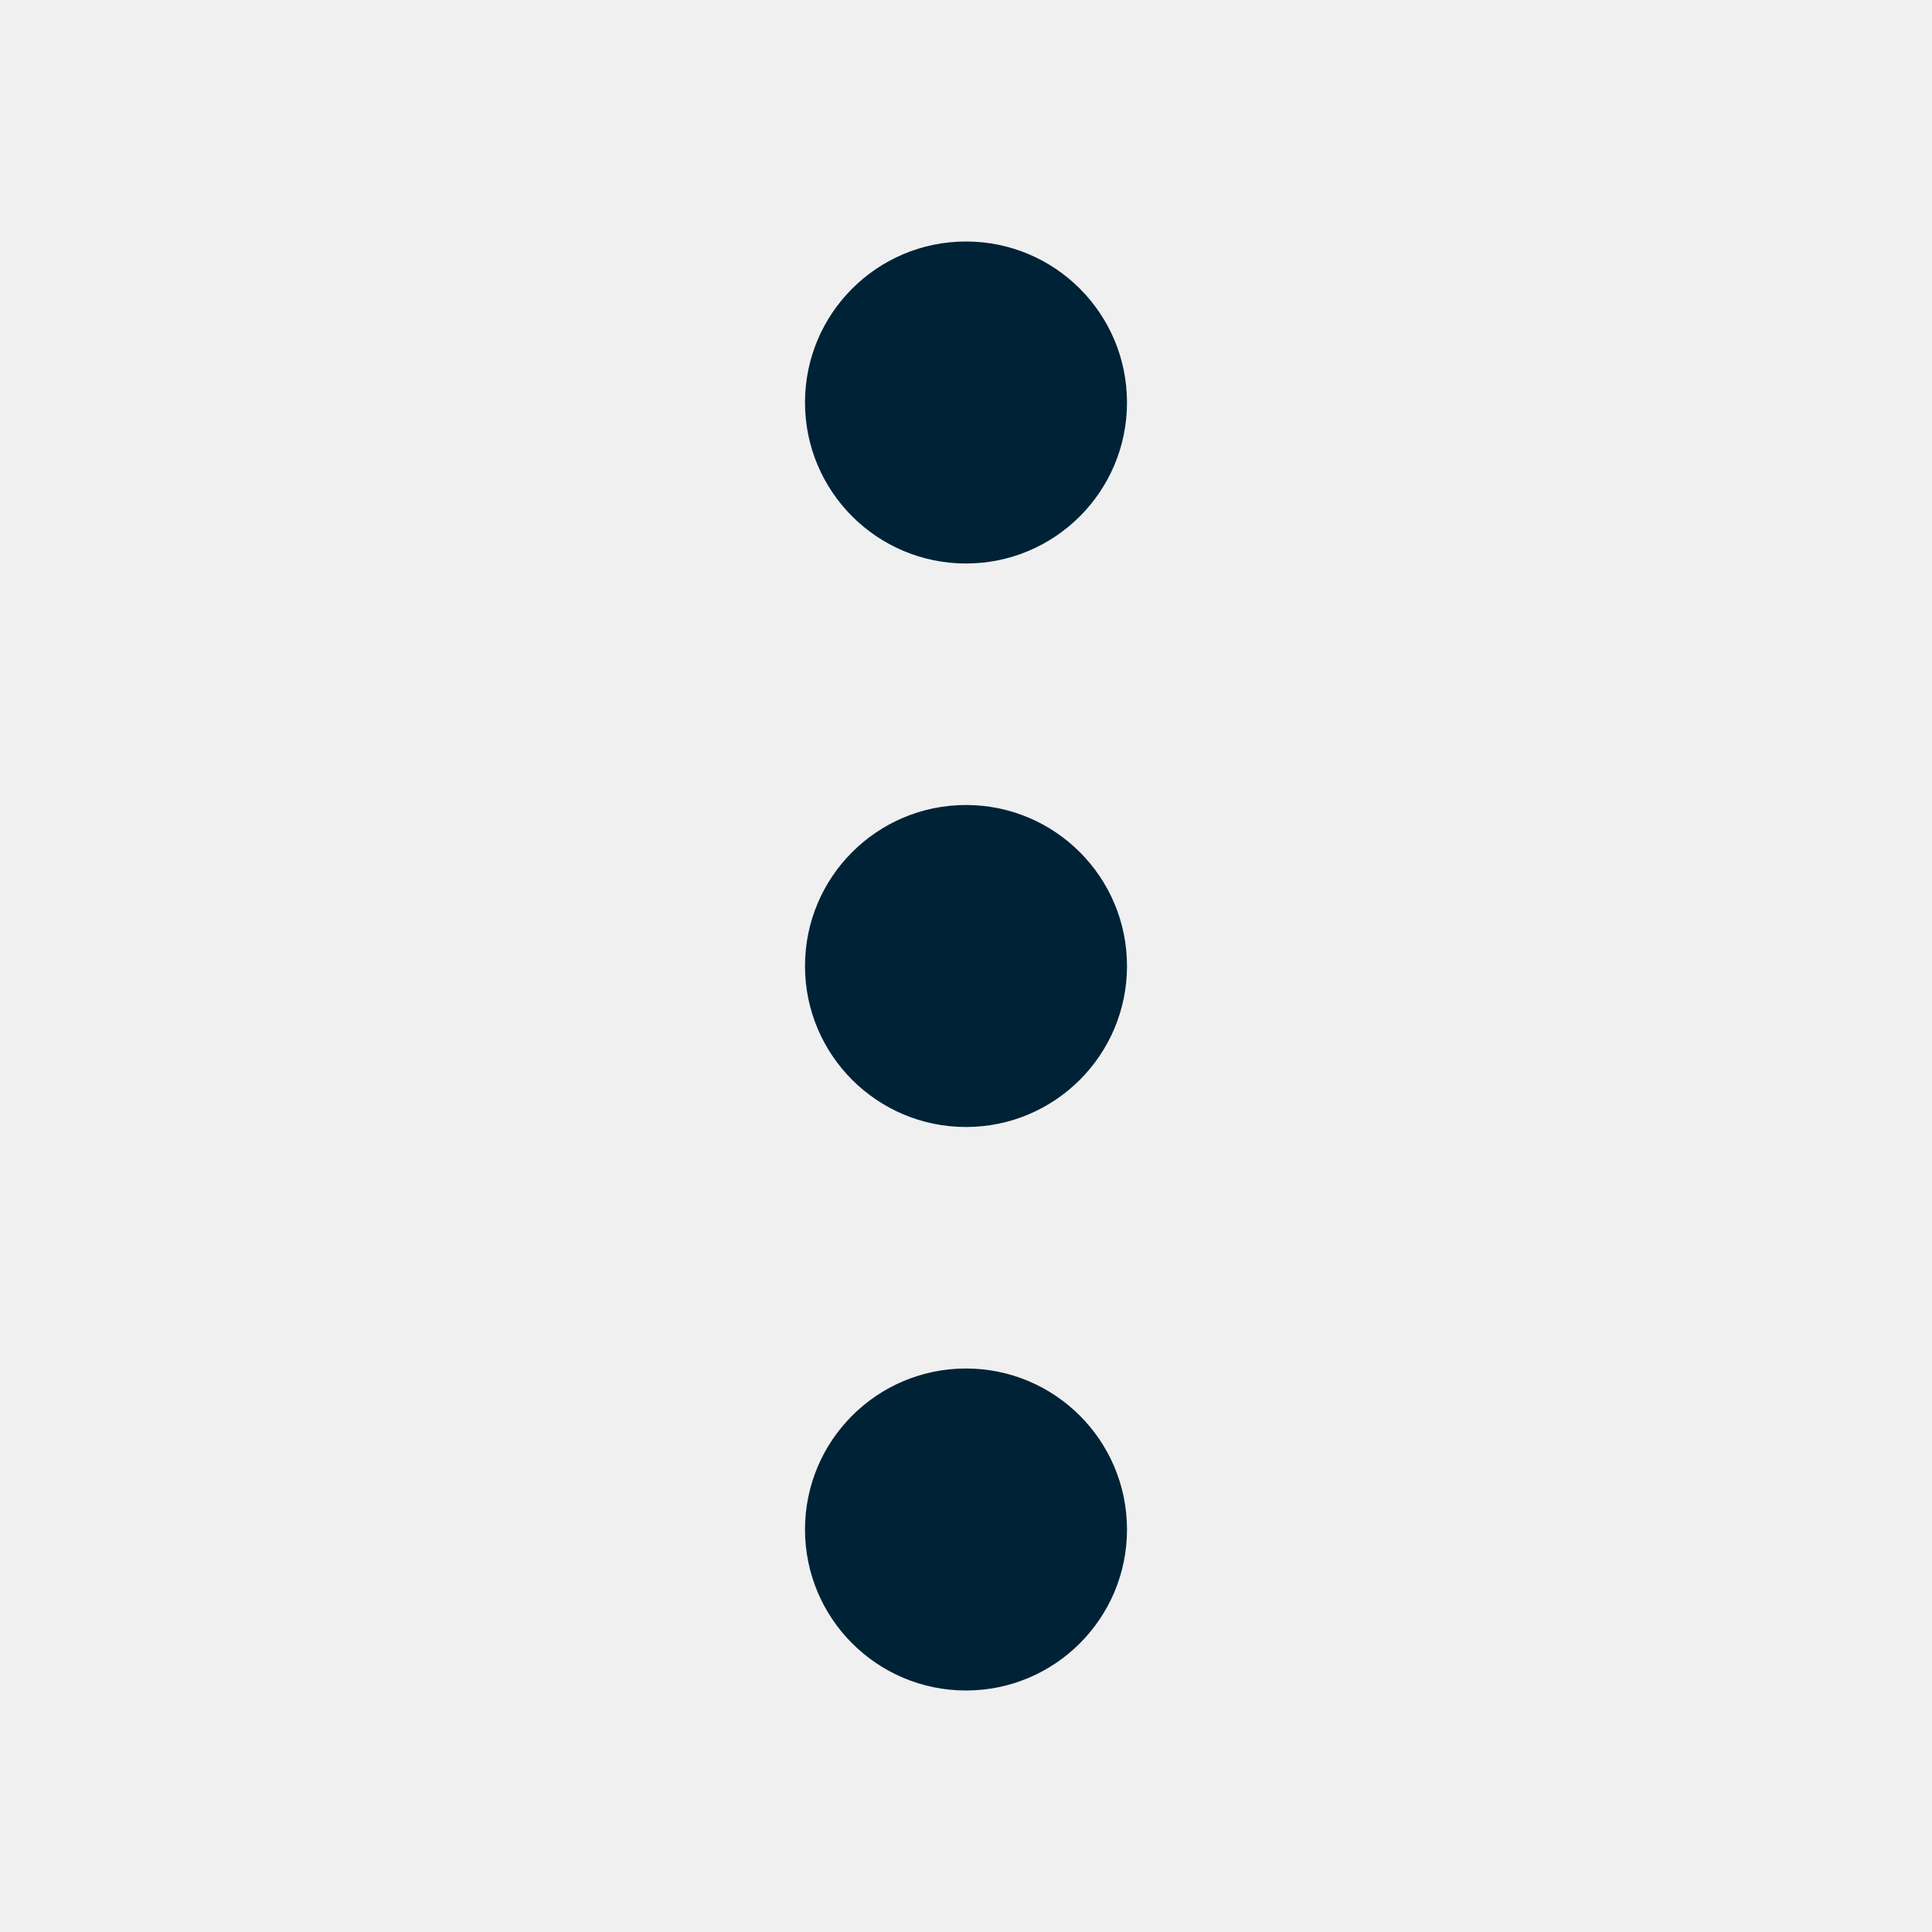
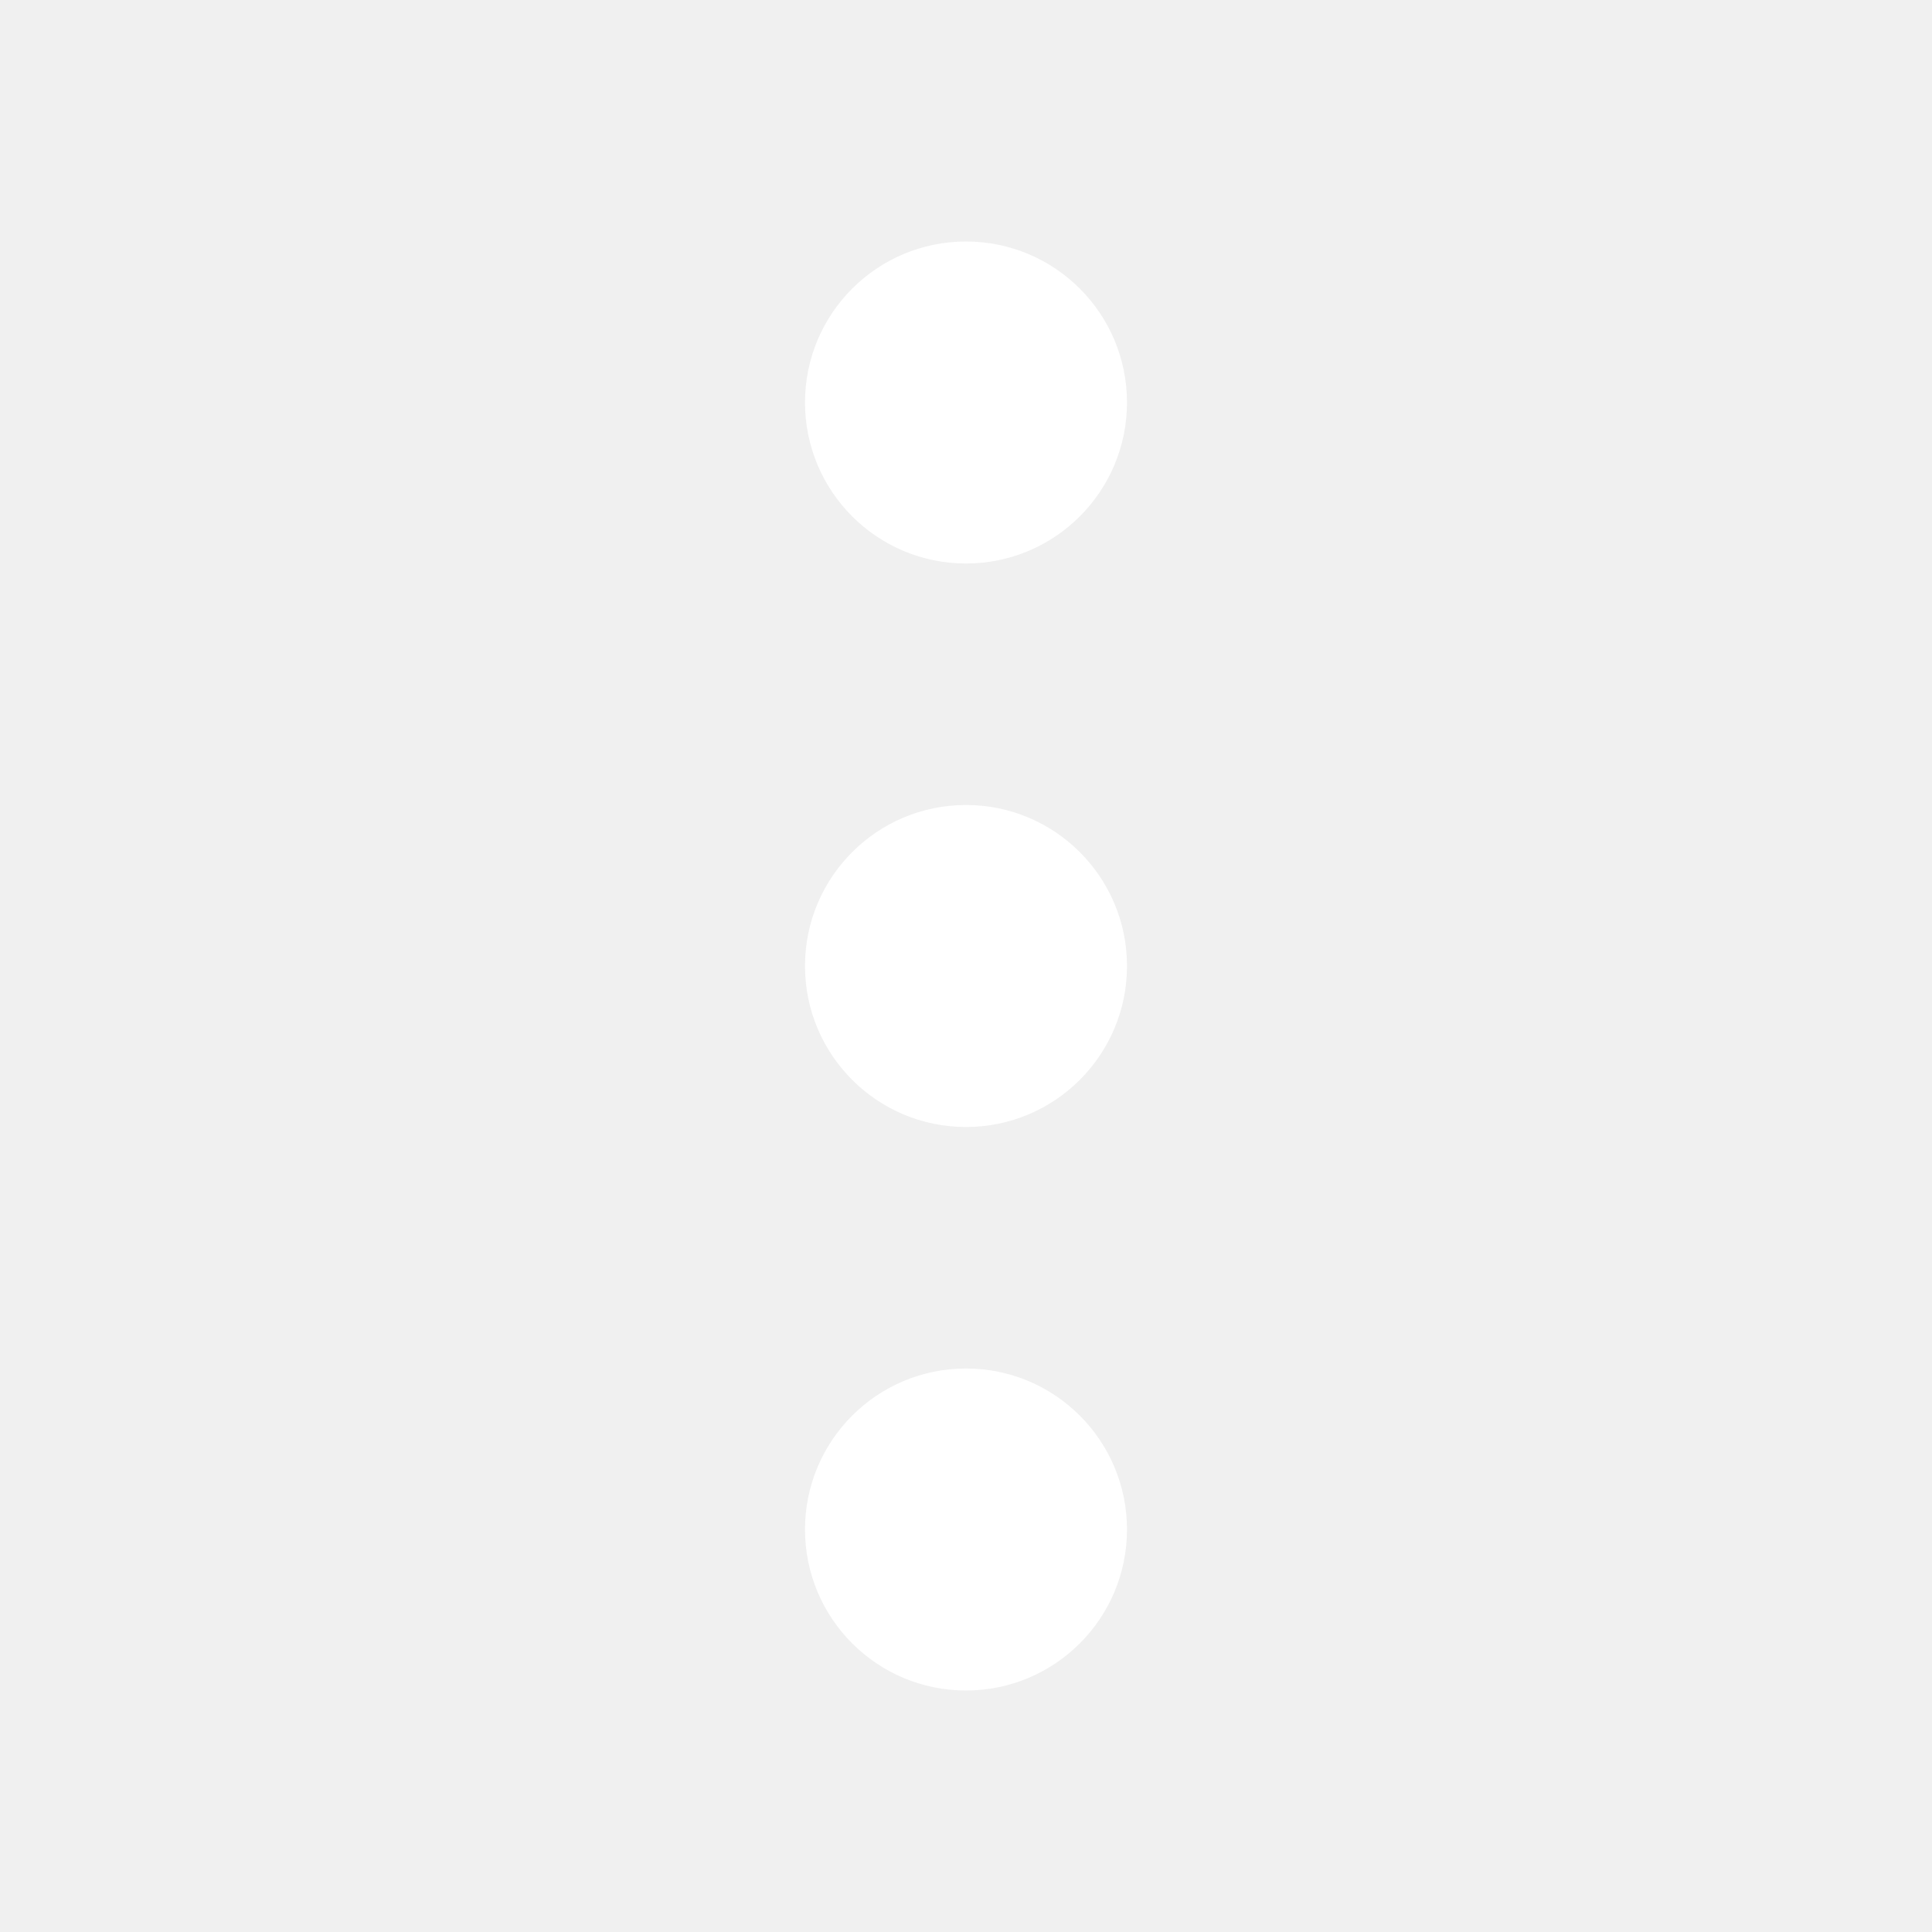
<svg xmlns="http://www.w3.org/2000/svg" width="1200pt" height="1200pt" version="1.1" viewBox="0 0 1200 1200">
-   <g fill="#002236">
+   <g fill="#ffffff">
    <path d="m700 250c0 55.227-44.773 100-100 100s-100-44.773-100-100 44.773-100 100-100 100 44.773 100 100" />
    <path d="m700 600c0 55.227-44.773 100-100 100s-100-44.773-100-100 44.773-100 100-100 100 44.773 100 100" />
    <path d="m700 950c0 55.227-44.773 100-100 100s-100-44.773-100-100 44.773-100 100-100 100 44.773 100 100" />
  </g>
</svg>
